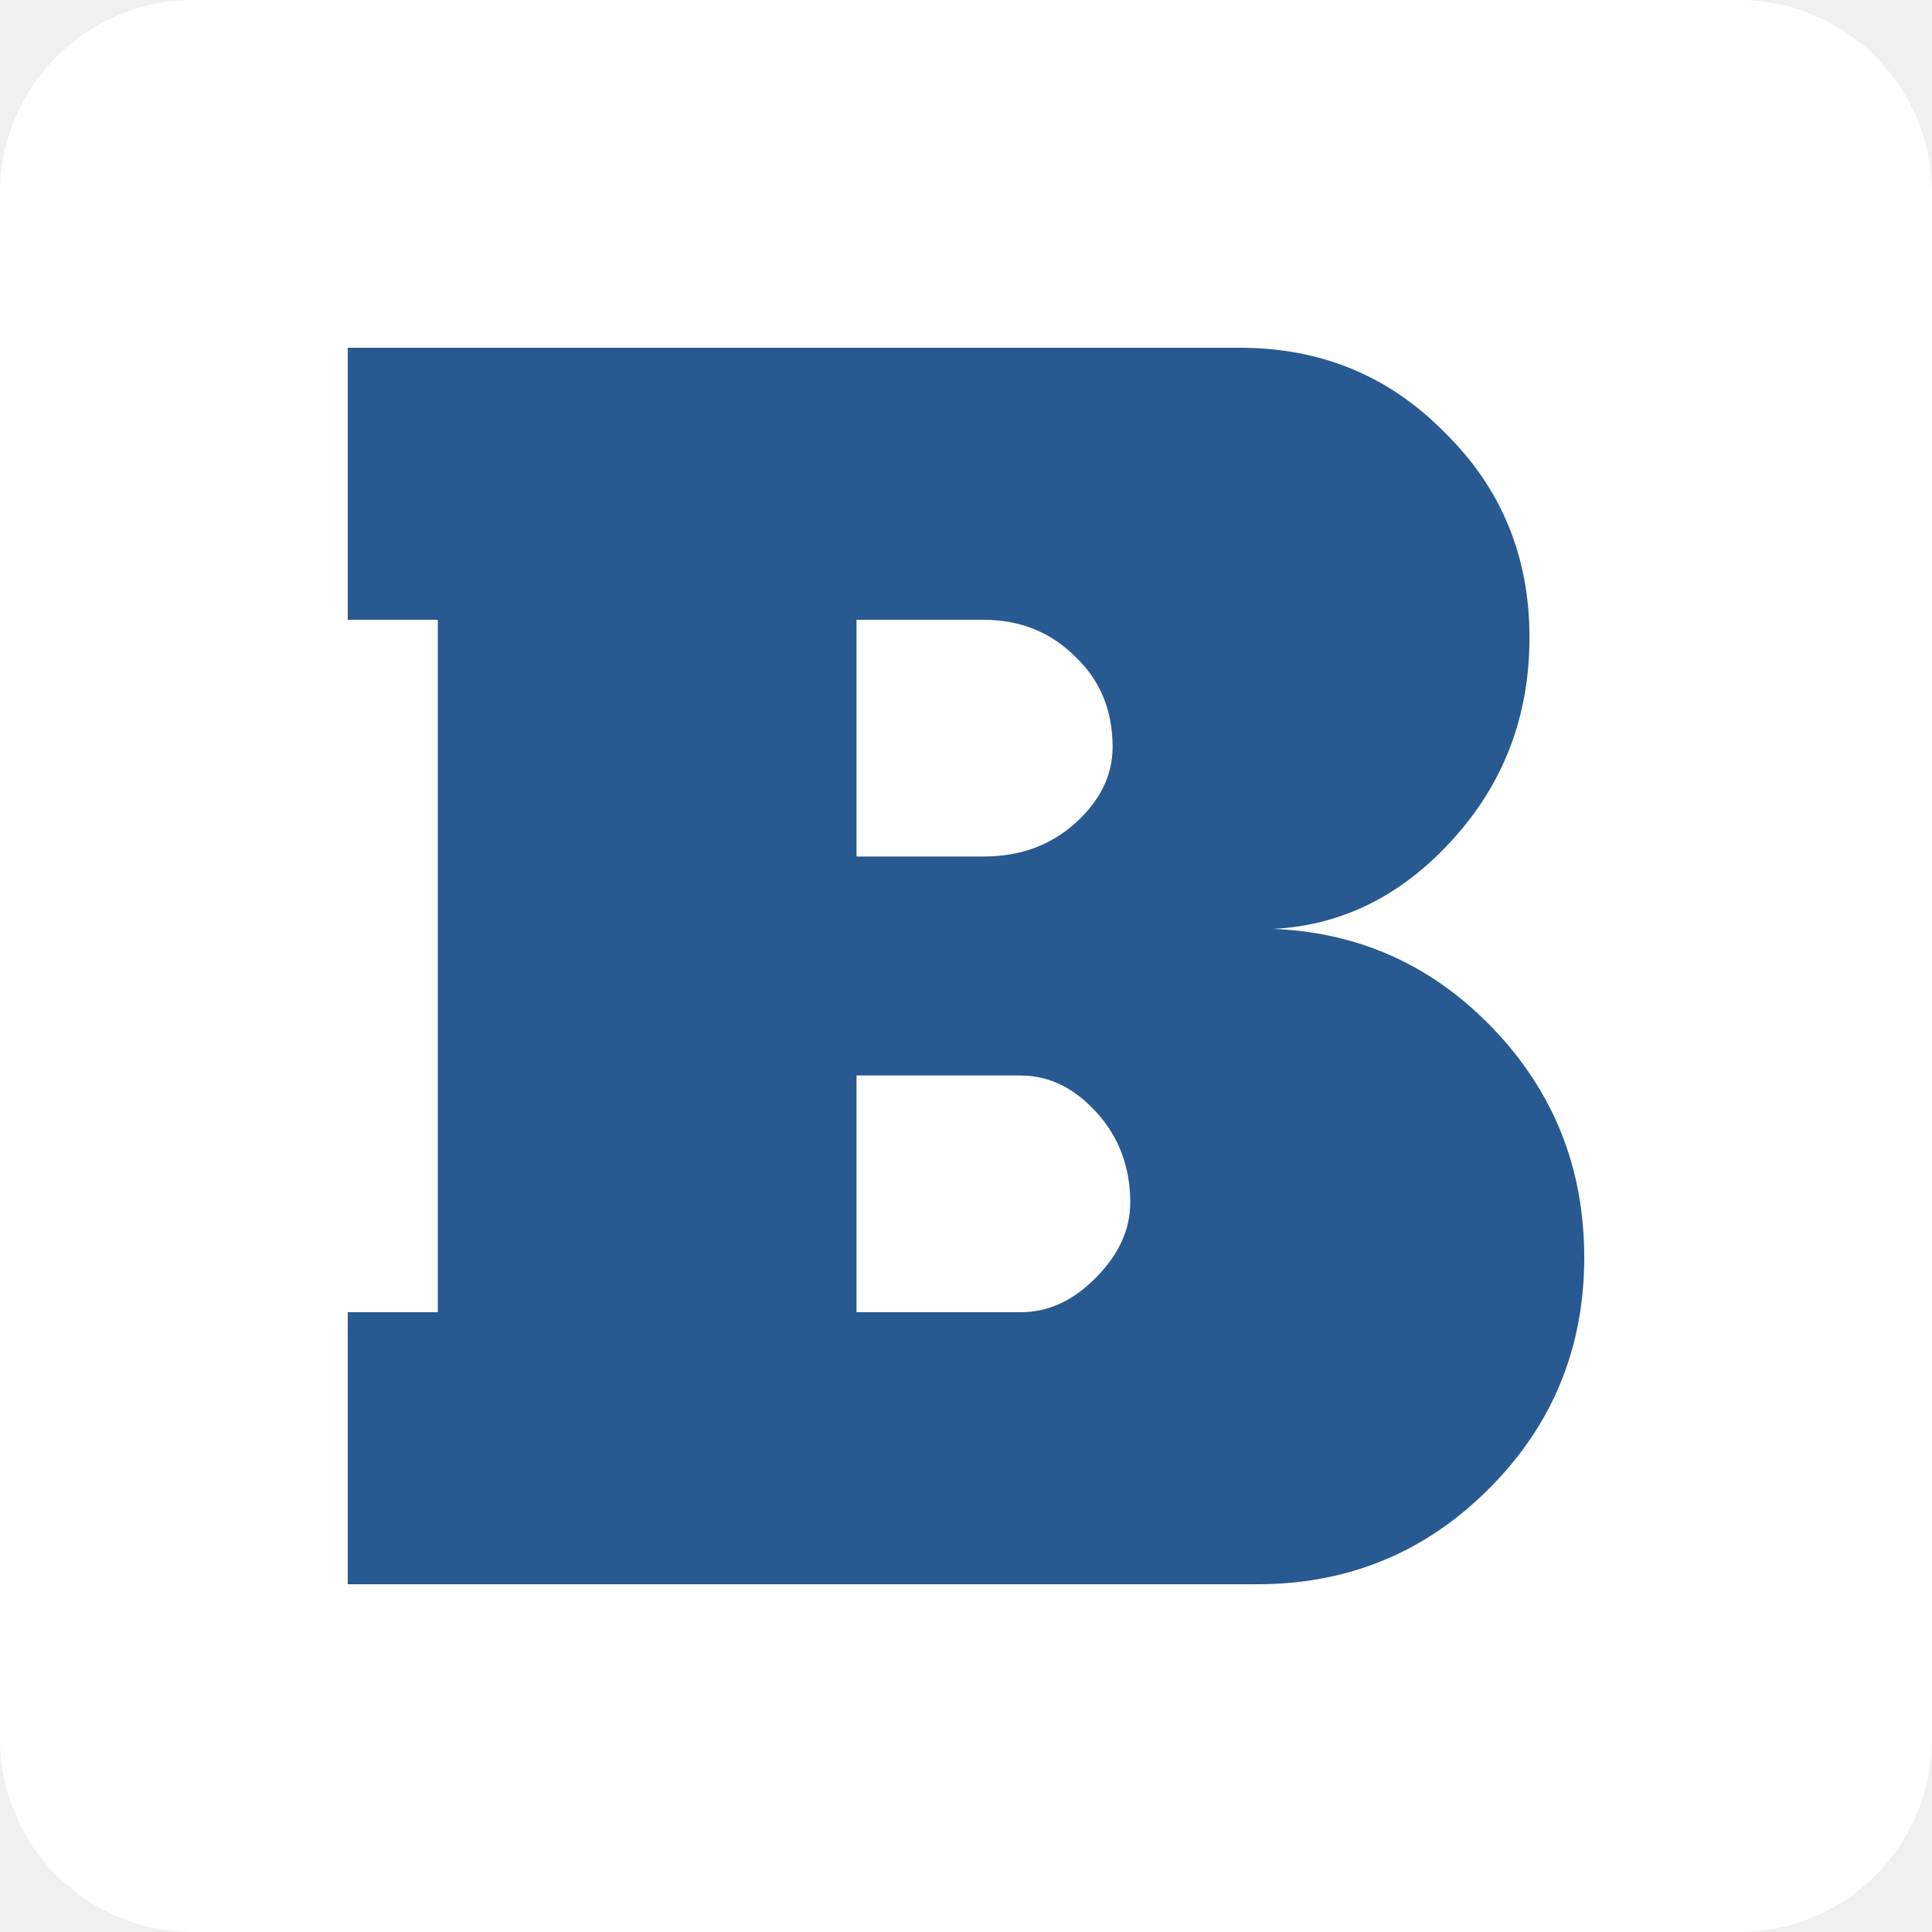
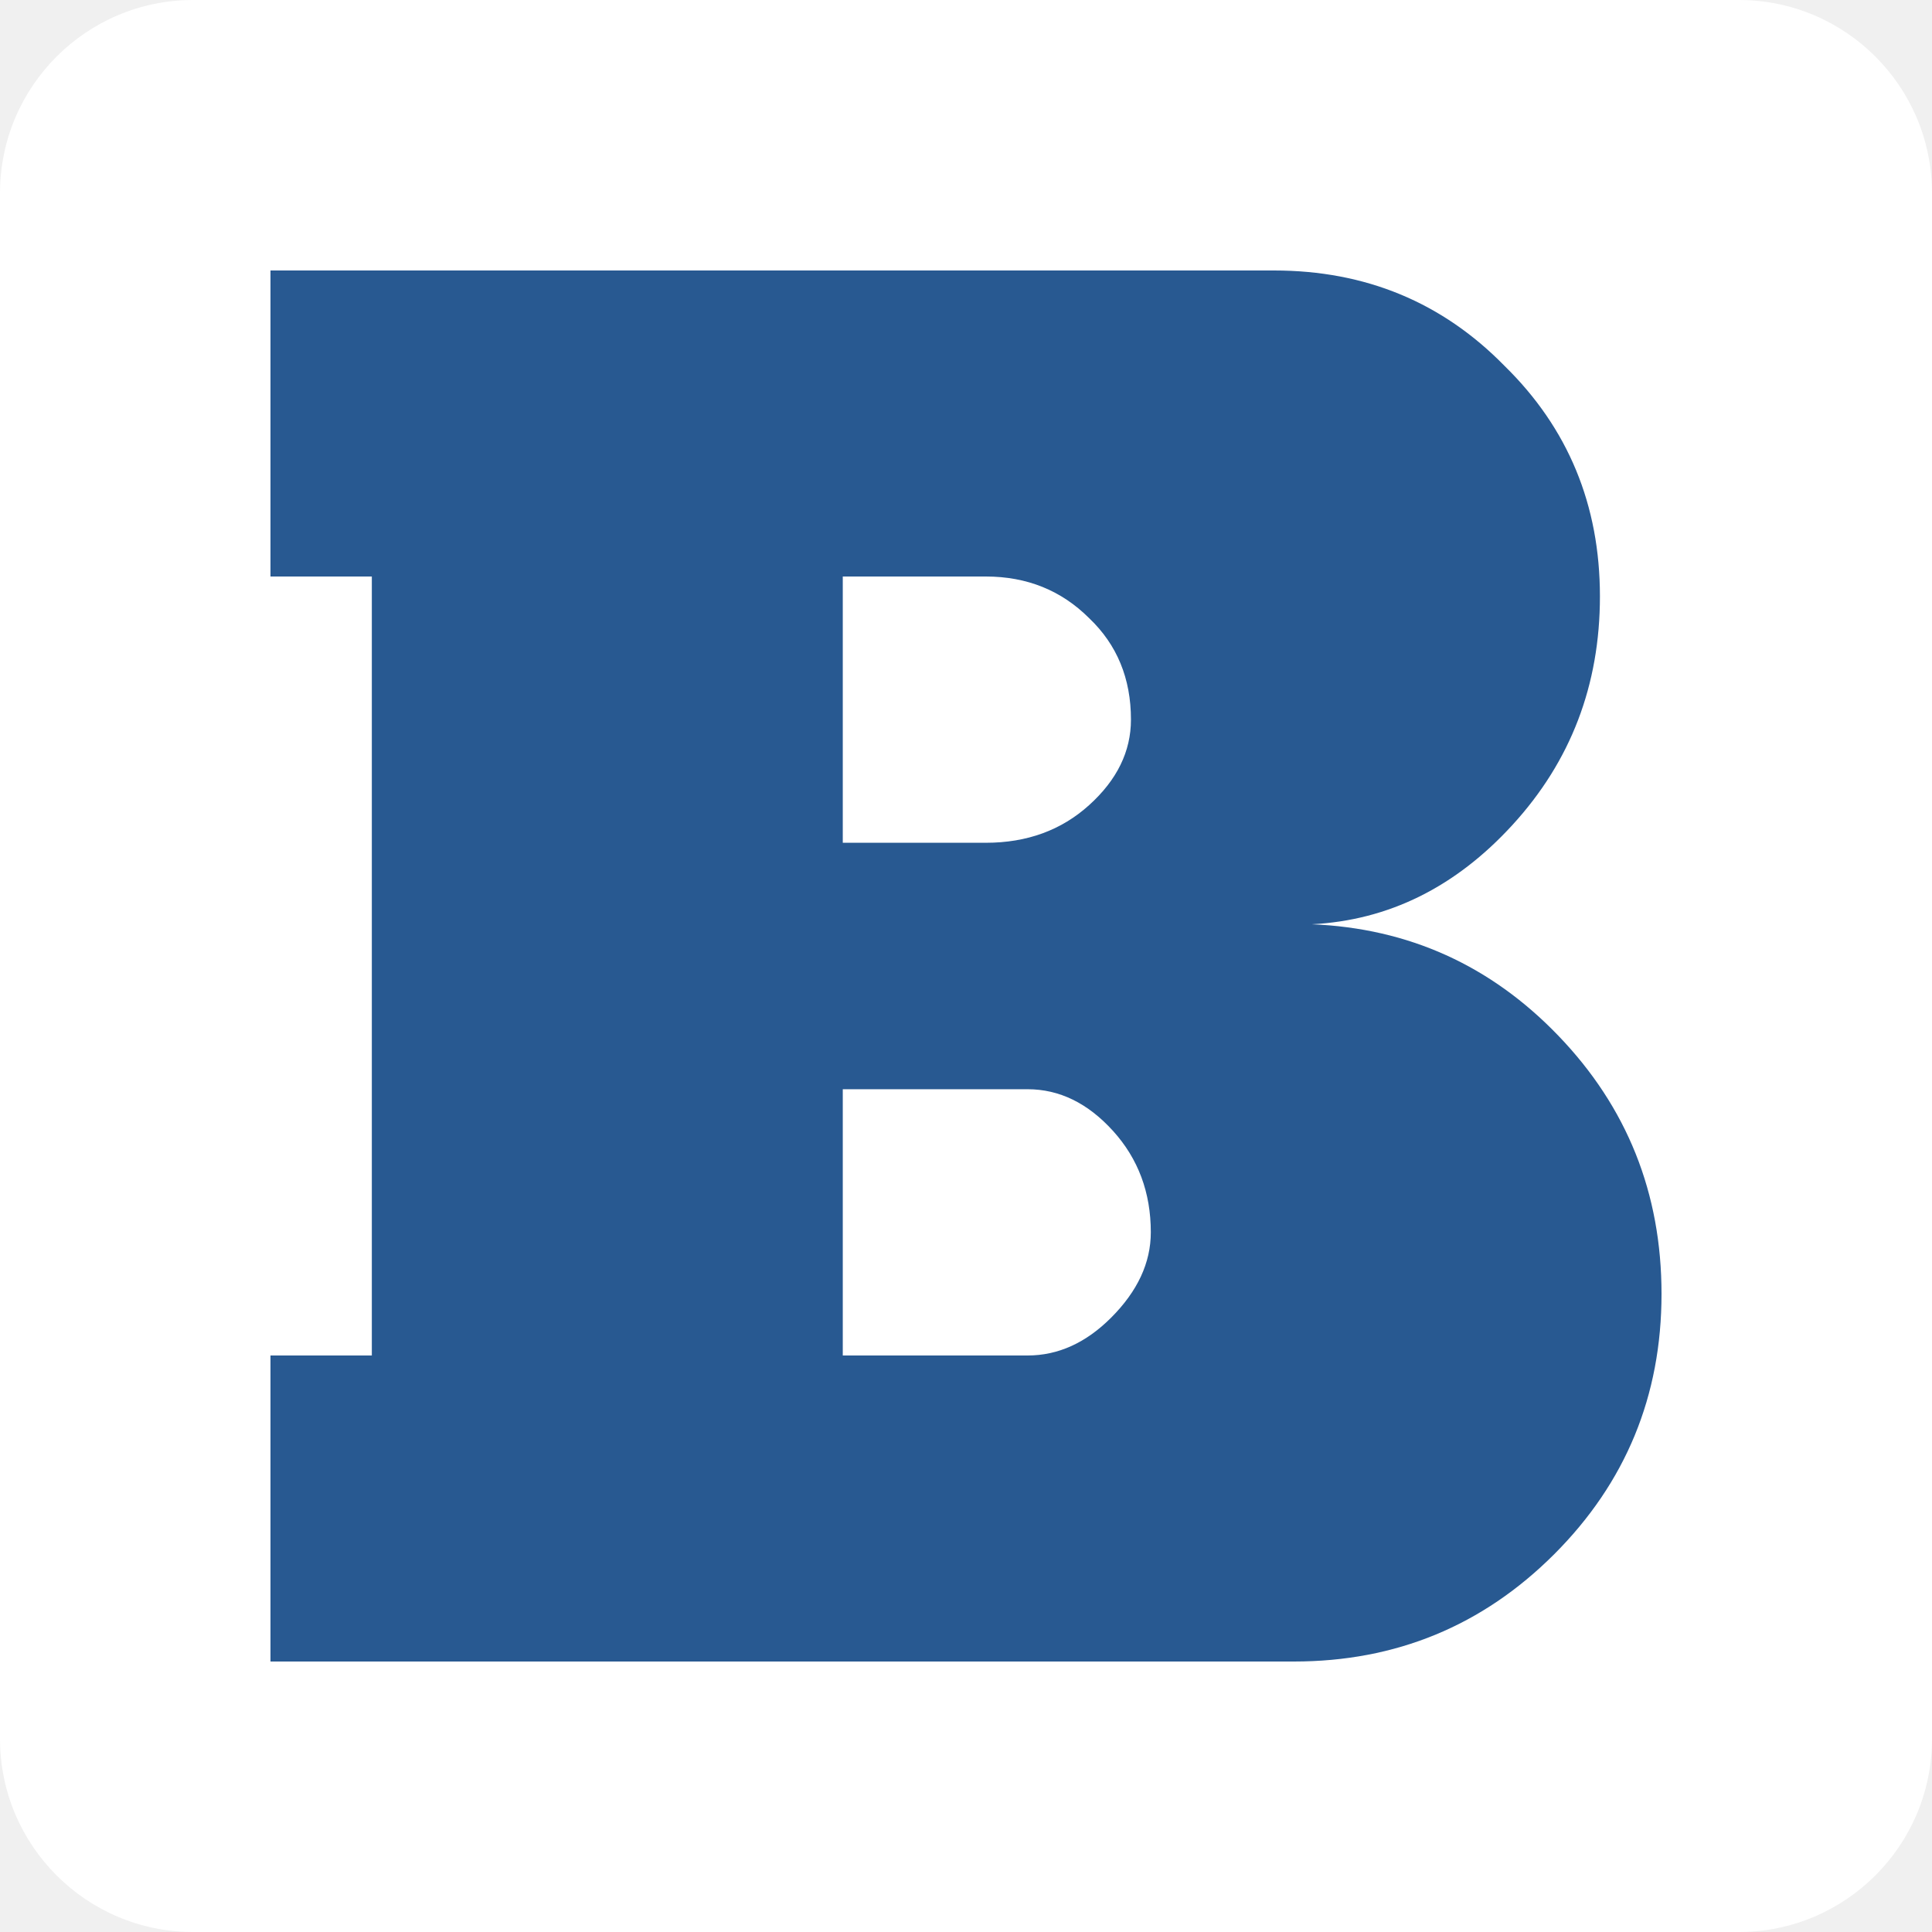
<svg xmlns="http://www.w3.org/2000/svg" width="50" height="50" viewBox="0 0 50 50" fill="none">
  <rect width="50" height="50" rx="5" fill="white" />
-   <path d="M41 32.543C41 34.889 40.177 36.886 38.531 38.531C36.886 40.177 34.889 41 32.543 41H9V33.96H11.331V16.04H9V9H32.086C34.189 9 35.956 9.731 37.389 11.194C38.851 12.627 39.583 14.394 39.583 16.497C39.583 18.539 38.912 20.291 37.571 21.754C36.261 23.187 34.722 23.949 32.954 24.04C35.179 24.131 37.069 24.985 38.623 26.6C40.208 28.246 41 30.227 41 32.543ZM22.166 27.834V33.96H26.417C27.118 33.96 27.758 33.67 28.337 33.091C28.947 32.482 29.251 31.827 29.251 31.126C29.251 30.211 28.962 29.434 28.383 28.794C27.804 28.154 27.149 27.834 26.417 27.834H22.166ZM22.166 16.04V22.166H25.457C26.402 22.166 27.194 21.876 27.834 21.297C28.474 20.718 28.794 20.063 28.794 19.331C28.794 18.387 28.474 17.61 27.834 17C27.194 16.36 26.402 16.04 25.457 16.04H22.166Z" fill="#285991" />
+   <path d="M43 33.486C43 36.126 42.074 38.371 40.223 40.223C38.371 42.074 36.126 43 33.486 43H7V35.08H9.623V14.92H7V7H32.971C35.337 7 37.326 7.823 38.937 9.469C40.583 11.08 41.406 13.069 41.406 15.434C41.406 17.731 40.651 19.703 39.143 21.349C37.669 22.96 35.937 23.817 33.949 23.92C36.451 24.023 38.577 24.983 40.326 26.8C42.109 28.651 43 30.88 43 33.486ZM21.811 28.189V35.08H26.594C27.383 35.08 28.103 34.754 28.754 34.103C29.44 33.417 29.783 32.68 29.783 31.891C29.783 30.863 29.457 29.989 28.806 29.269C28.154 28.549 27.417 28.189 26.594 28.189H21.811ZM21.811 14.92V21.811H25.514C26.577 21.811 27.469 21.486 28.189 20.834C28.909 20.183 29.269 19.446 29.269 18.623C29.269 17.56 28.909 16.686 28.189 16C27.469 15.28 26.577 14.92 25.514 14.92H21.811Z" fill="#285991" />
</svg>
